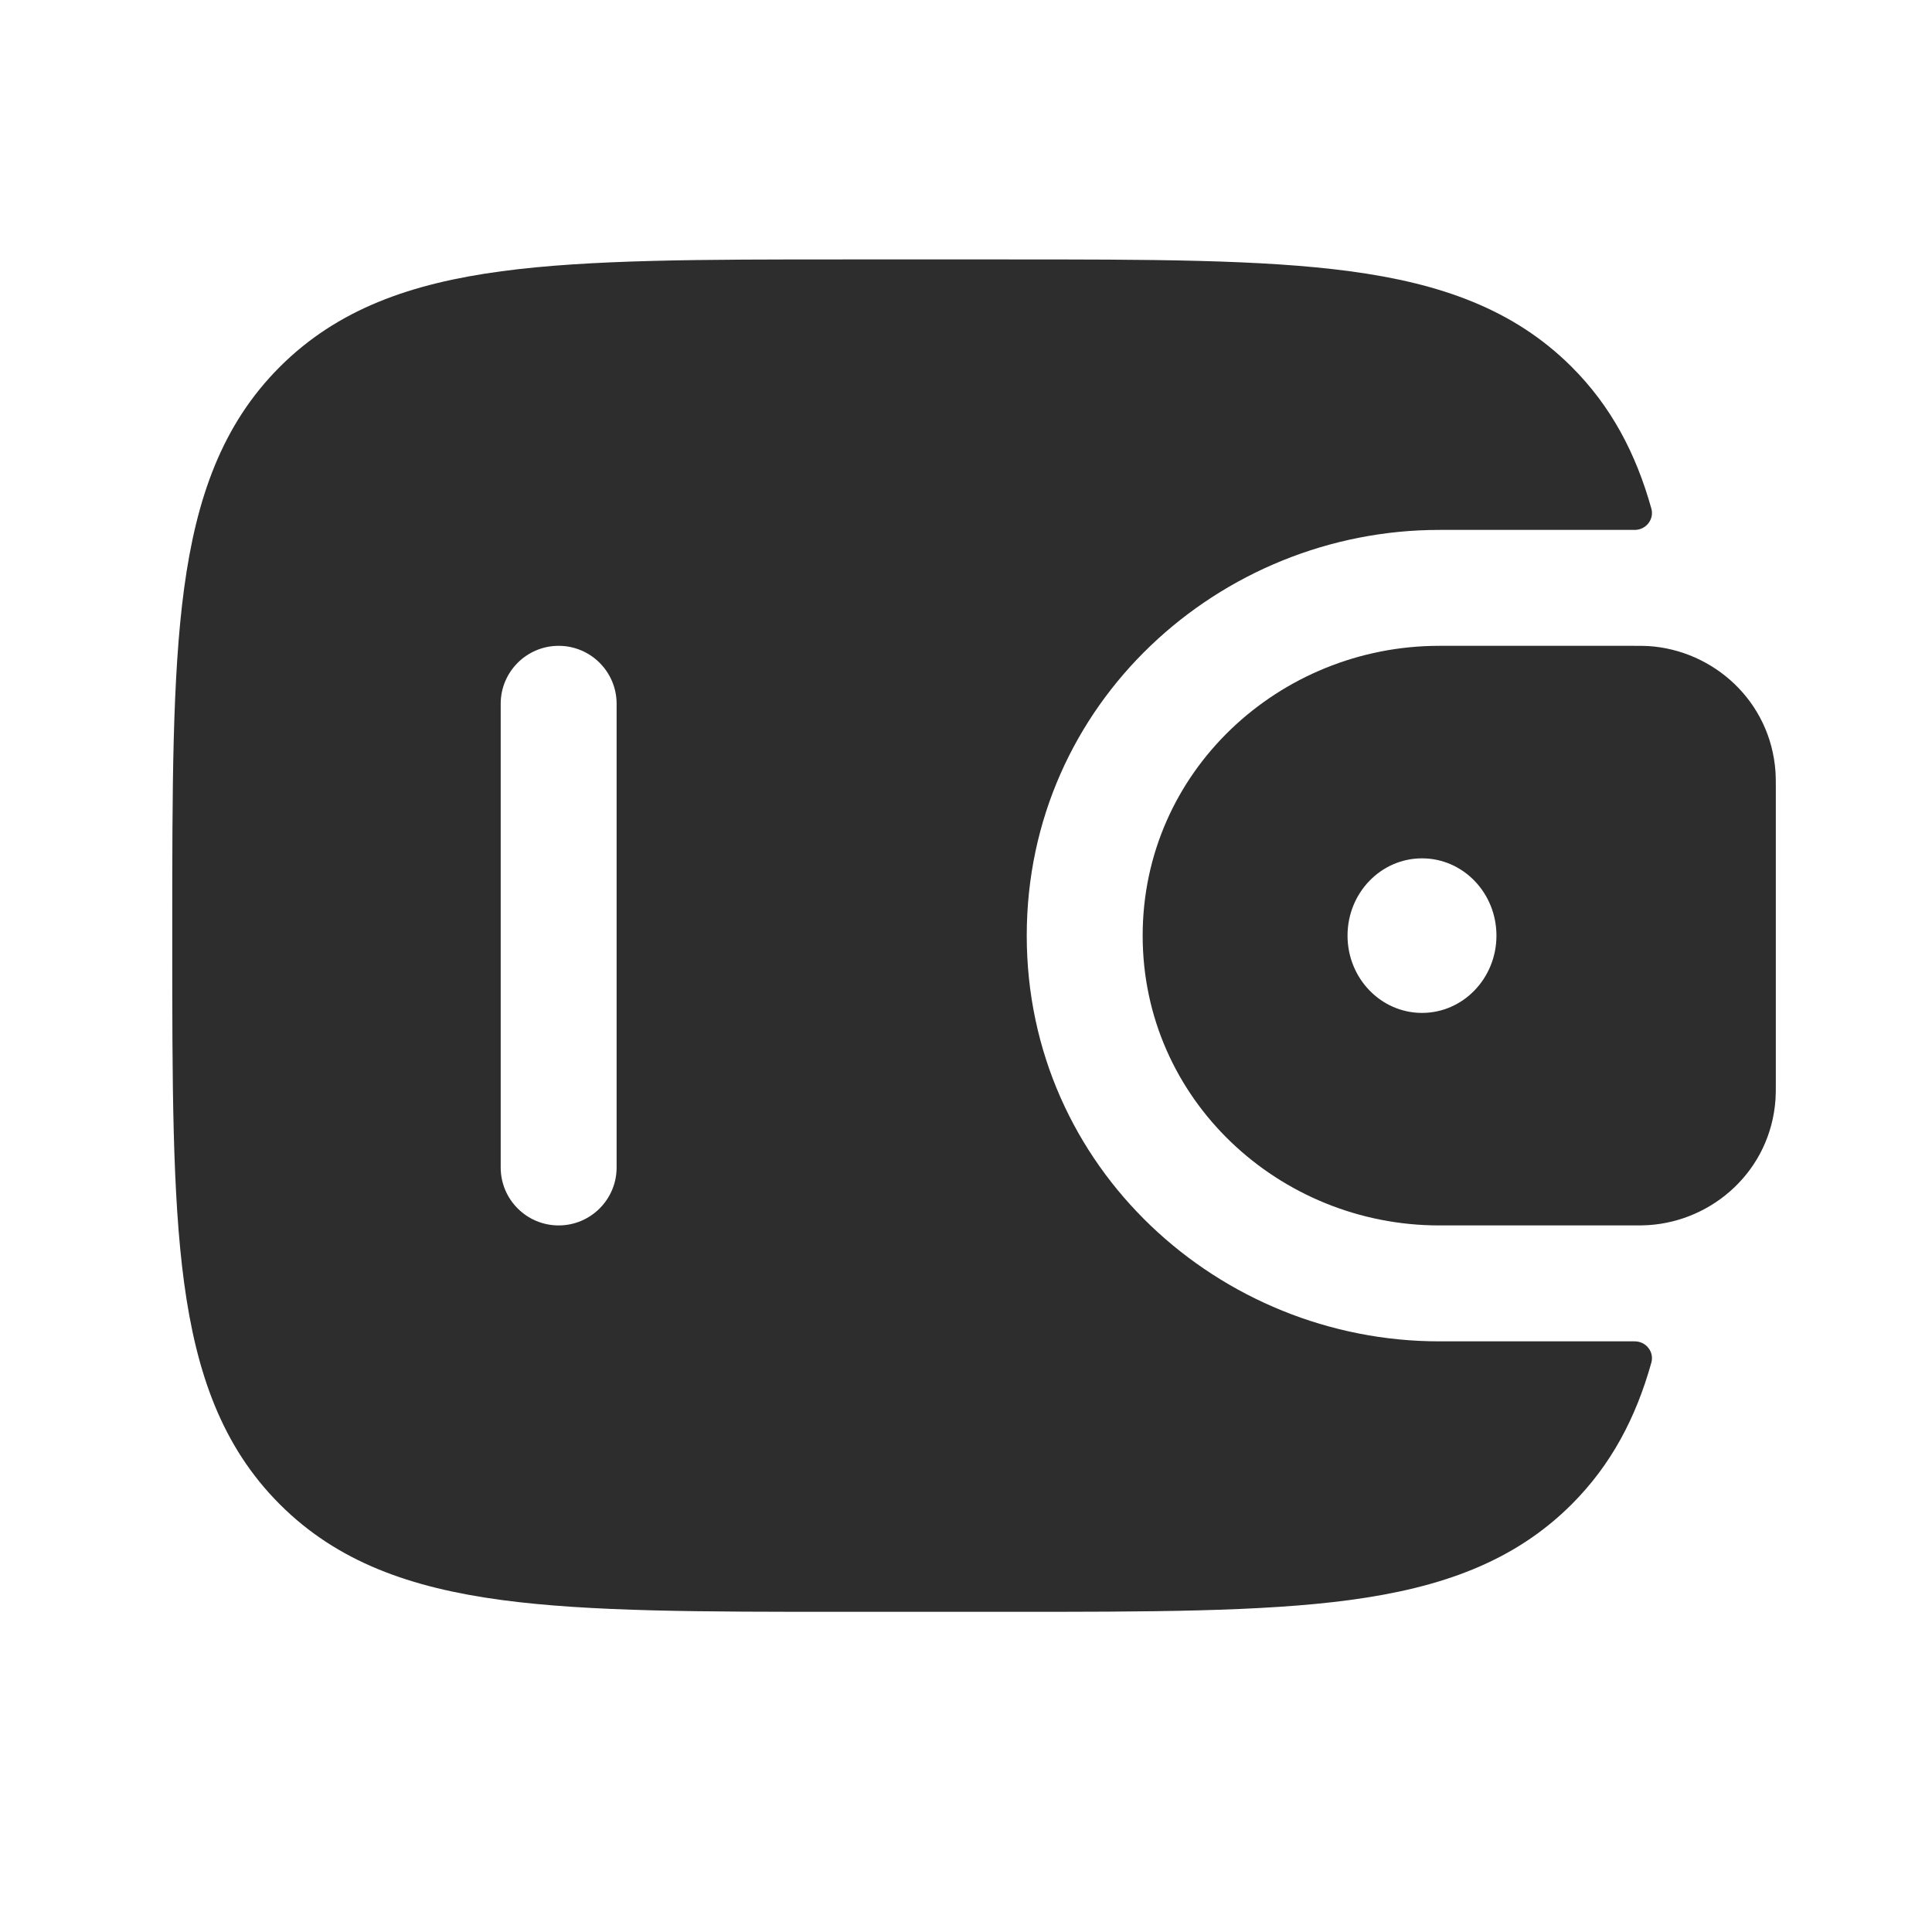
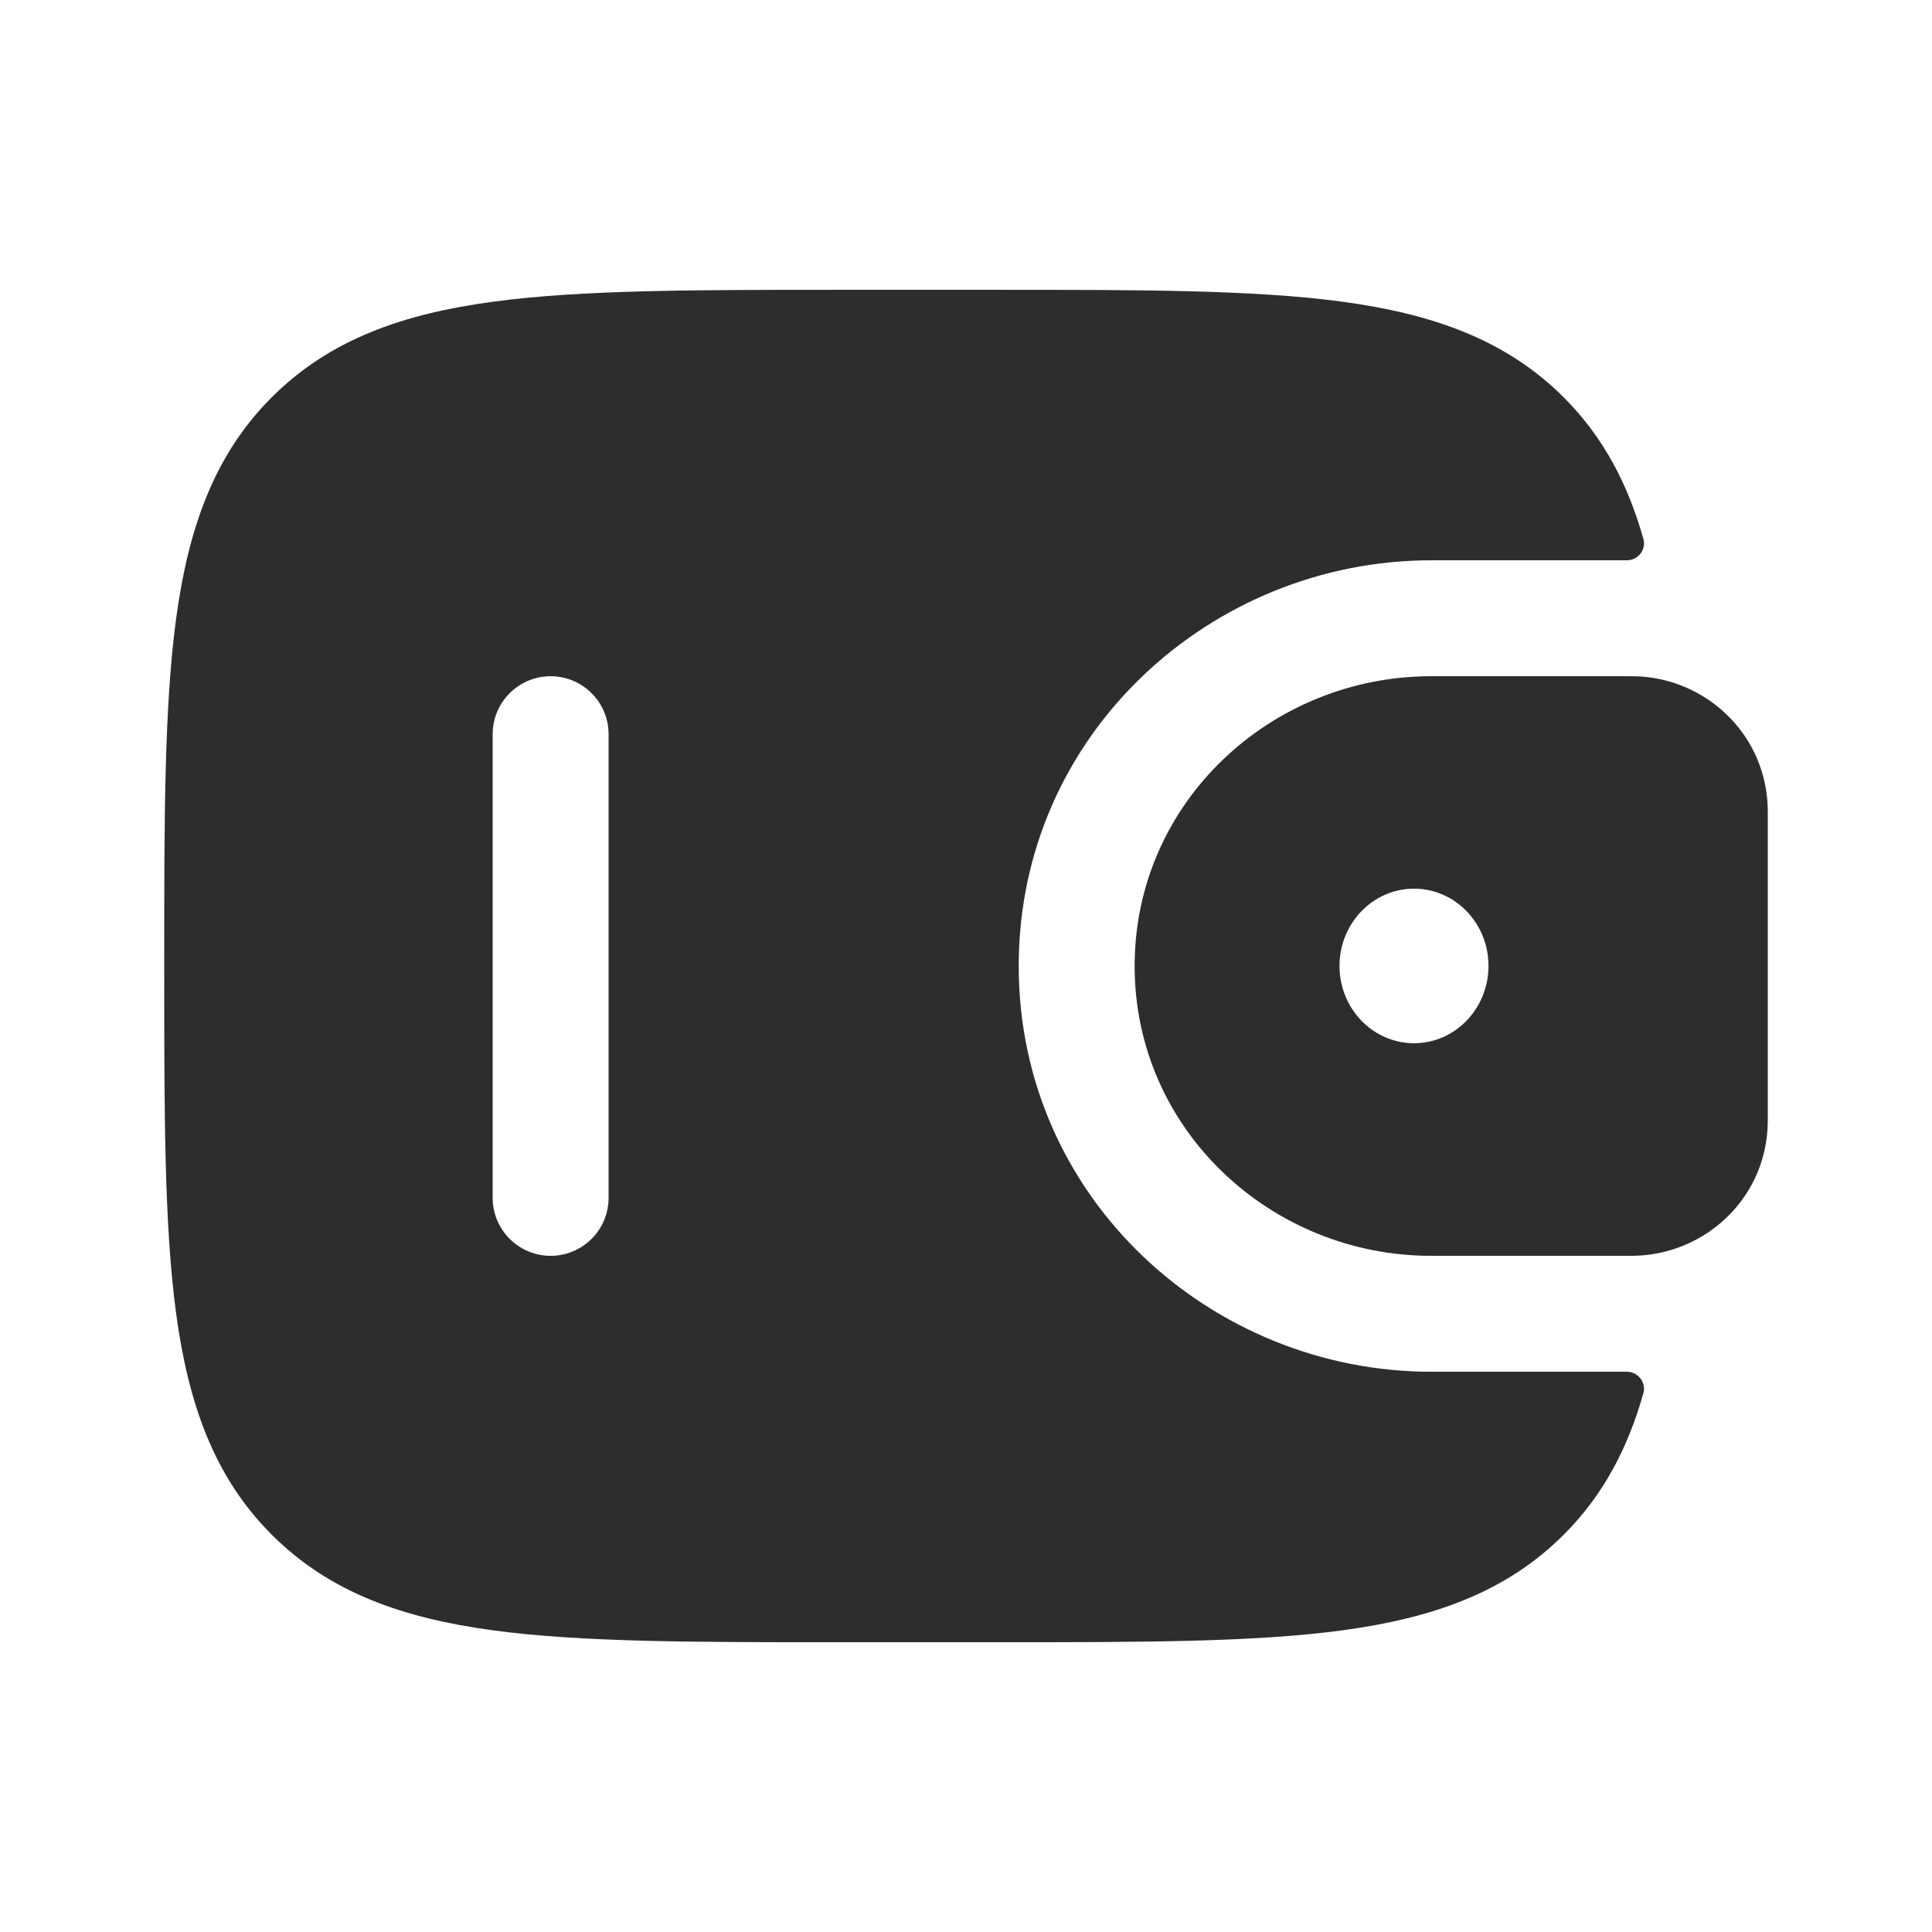
- <svg xmlns="http://www.w3.org/2000/svg" width="25" height="25" viewBox="0 0 25 25" fill="none">
-   <path fill-rule="evenodd" clip-rule="evenodd" d="M21.33 8.36C21.273 8.357 21.211 8.357 21.148 8.357L21.131 8.357H18.623C16.555 8.357 14.786 9.984 14.786 12.107C14.786 14.229 16.555 15.857 18.623 15.857H21.131H21.148C21.211 15.857 21.273 15.857 21.33 15.853C22.17 15.8 22.912 15.143 22.975 14.225C22.979 14.165 22.979 14.1 22.979 14.04V14.023V10.19V10.174C22.979 10.114 22.979 10.049 22.975 9.989C22.912 9.071 22.17 8.413 21.33 8.36ZM18.401 13.107C18.933 13.107 19.364 12.659 19.364 12.107C19.364 11.554 18.933 11.107 18.401 11.107C17.868 11.107 17.437 11.554 17.437 12.107C17.437 12.659 17.868 13.107 18.401 13.107Z" fill="#2D2D2D" />
-   <path fill-rule="evenodd" clip-rule="evenodd" d="M21.147 17.357C21.296 17.353 21.409 17.491 21.368 17.634C21.168 18.347 20.849 18.954 20.338 19.465C19.589 20.214 18.64 20.546 17.468 20.704C16.329 20.857 14.873 20.857 13.035 20.857H10.922C9.085 20.857 7.629 20.857 6.49 20.704C5.317 20.546 4.368 20.214 3.62 19.465C2.872 18.717 2.54 17.768 2.382 16.596C2.229 15.457 2.229 14.001 2.229 12.163V12.05C2.229 10.213 2.229 8.757 2.382 7.618C2.54 6.445 2.872 5.496 3.62 4.748C4.368 4 5.317 3.667 6.49 3.51C7.629 3.357 9.085 3.357 10.922 3.357H13.035C14.873 3.357 16.329 3.357 17.468 3.51C18.64 3.667 19.589 4 20.338 4.748C20.849 5.259 21.168 5.866 21.368 6.579C21.409 6.722 21.296 6.861 21.147 6.857L18.623 6.857C15.786 6.857 13.286 9.098 13.286 12.107C13.286 15.116 15.786 17.357 18.623 17.357H21.147ZM7.229 15.857C6.815 15.857 6.479 15.521 6.479 15.107V9.107C6.479 8.693 6.815 8.357 7.229 8.357C7.643 8.357 7.979 8.693 7.979 9.107V15.107C7.979 15.521 7.643 15.857 7.229 15.857Z" fill="#2D2D2D" />
+ <svg xmlns="http://www.w3.org/2000/svg" width="25" height="25" viewBox="0 0 25 25" fill="none" version="1.1" id="svg2">
+   <defs id="defs2" />
+   <g id="g2" transform="translate(-0.1038899,0.3932952)">
+     <path fill-rule="evenodd" clip-rule="evenodd" d="M 21.33,8.36 C 21.273,8.357 21.211,8.357 21.148,8.357 l -0.016,10e-6 H 18.623 c -2.068,0 -3.837,1.628 -3.837,3.75 0,2.122 1.769,3.75 3.837,3.75 h 2.509 0.016 c 0.064,0 0.126,10e-5 0.182,-0.004 0.84,-0.053 1.583,-0.71 1.645,-1.628 0.004,-0.06 0.004,-0.125 0.004,-0.185 V 14.023 10.19 10.174 c 0,-0.06 10e-5,-0.125 -0.004,-0.185 C 22.912,9.071 22.17,8.413 21.33,8.36 Z m -2.929,4.746 c 0.532,0 0.964,-0.448 0.964,-1 0,-0.552 -0.431,-1 -0.964,-1 -0.532,0 -0.964,0.448 -0.964,1 0,0.552 0.432,1 0.964,1 z" fill="#2d2d2d" id="path1" />
+     <path fill-rule="evenodd" clip-rule="evenodd" d="m 21.147,17.357 c 0.149,-0.004 0.262,0.134 0.222,0.278 -0.201,0.712 -0.519,1.32 -1.031,1.831 -0.748,0.748 -1.697,1.08 -2.87,1.238 -1.139,0.153 -2.595,0.153 -4.433,0.153 h -2.113 c -1.838,0 -3.293,0 -4.433,-0.153 C 5.317,20.546 4.368,20.214 3.62,19.465 2.872,18.717 2.54,17.768 2.382,16.596 2.229,15.457 2.229,14.001 2.229,12.163 V 12.05 C 2.229,10.213 2.229,8.757 2.382,7.618 2.54,6.445 2.872,5.496 3.62,4.748 4.368,4 5.317,3.667 6.49,3.51 7.629,3.357 9.085,3.357 10.922,3.357 h 2.113 c 1.838,-2e-5 3.293,-3e-5 4.433,0.153 1.172,0.158 2.121,0.49 2.87,1.238 0.511,0.511 0.83,1.119 1.031,1.831 0.041,0.144 -0.072,0.282 -0.222,0.278 l -2.524,1e-5 c -2.837,0 -5.337,2.241 -5.337,5.25 0,3.009 2.5,5.25 5.337,5.25 z m -13.918,-1.5 c -0.414,0 -0.75,-0.336 -0.75,-0.75 V 9.107 c 0,-0.414 0.336,-0.75 0.75,-0.75 0.414,0 0.75,0.336 0.75,0.75 v 6 c 0,0.414 -0.336,0.75 -0.75,0.75 z" fill="#2d2d2d" id="path2" />
+   </g>
</svg>
